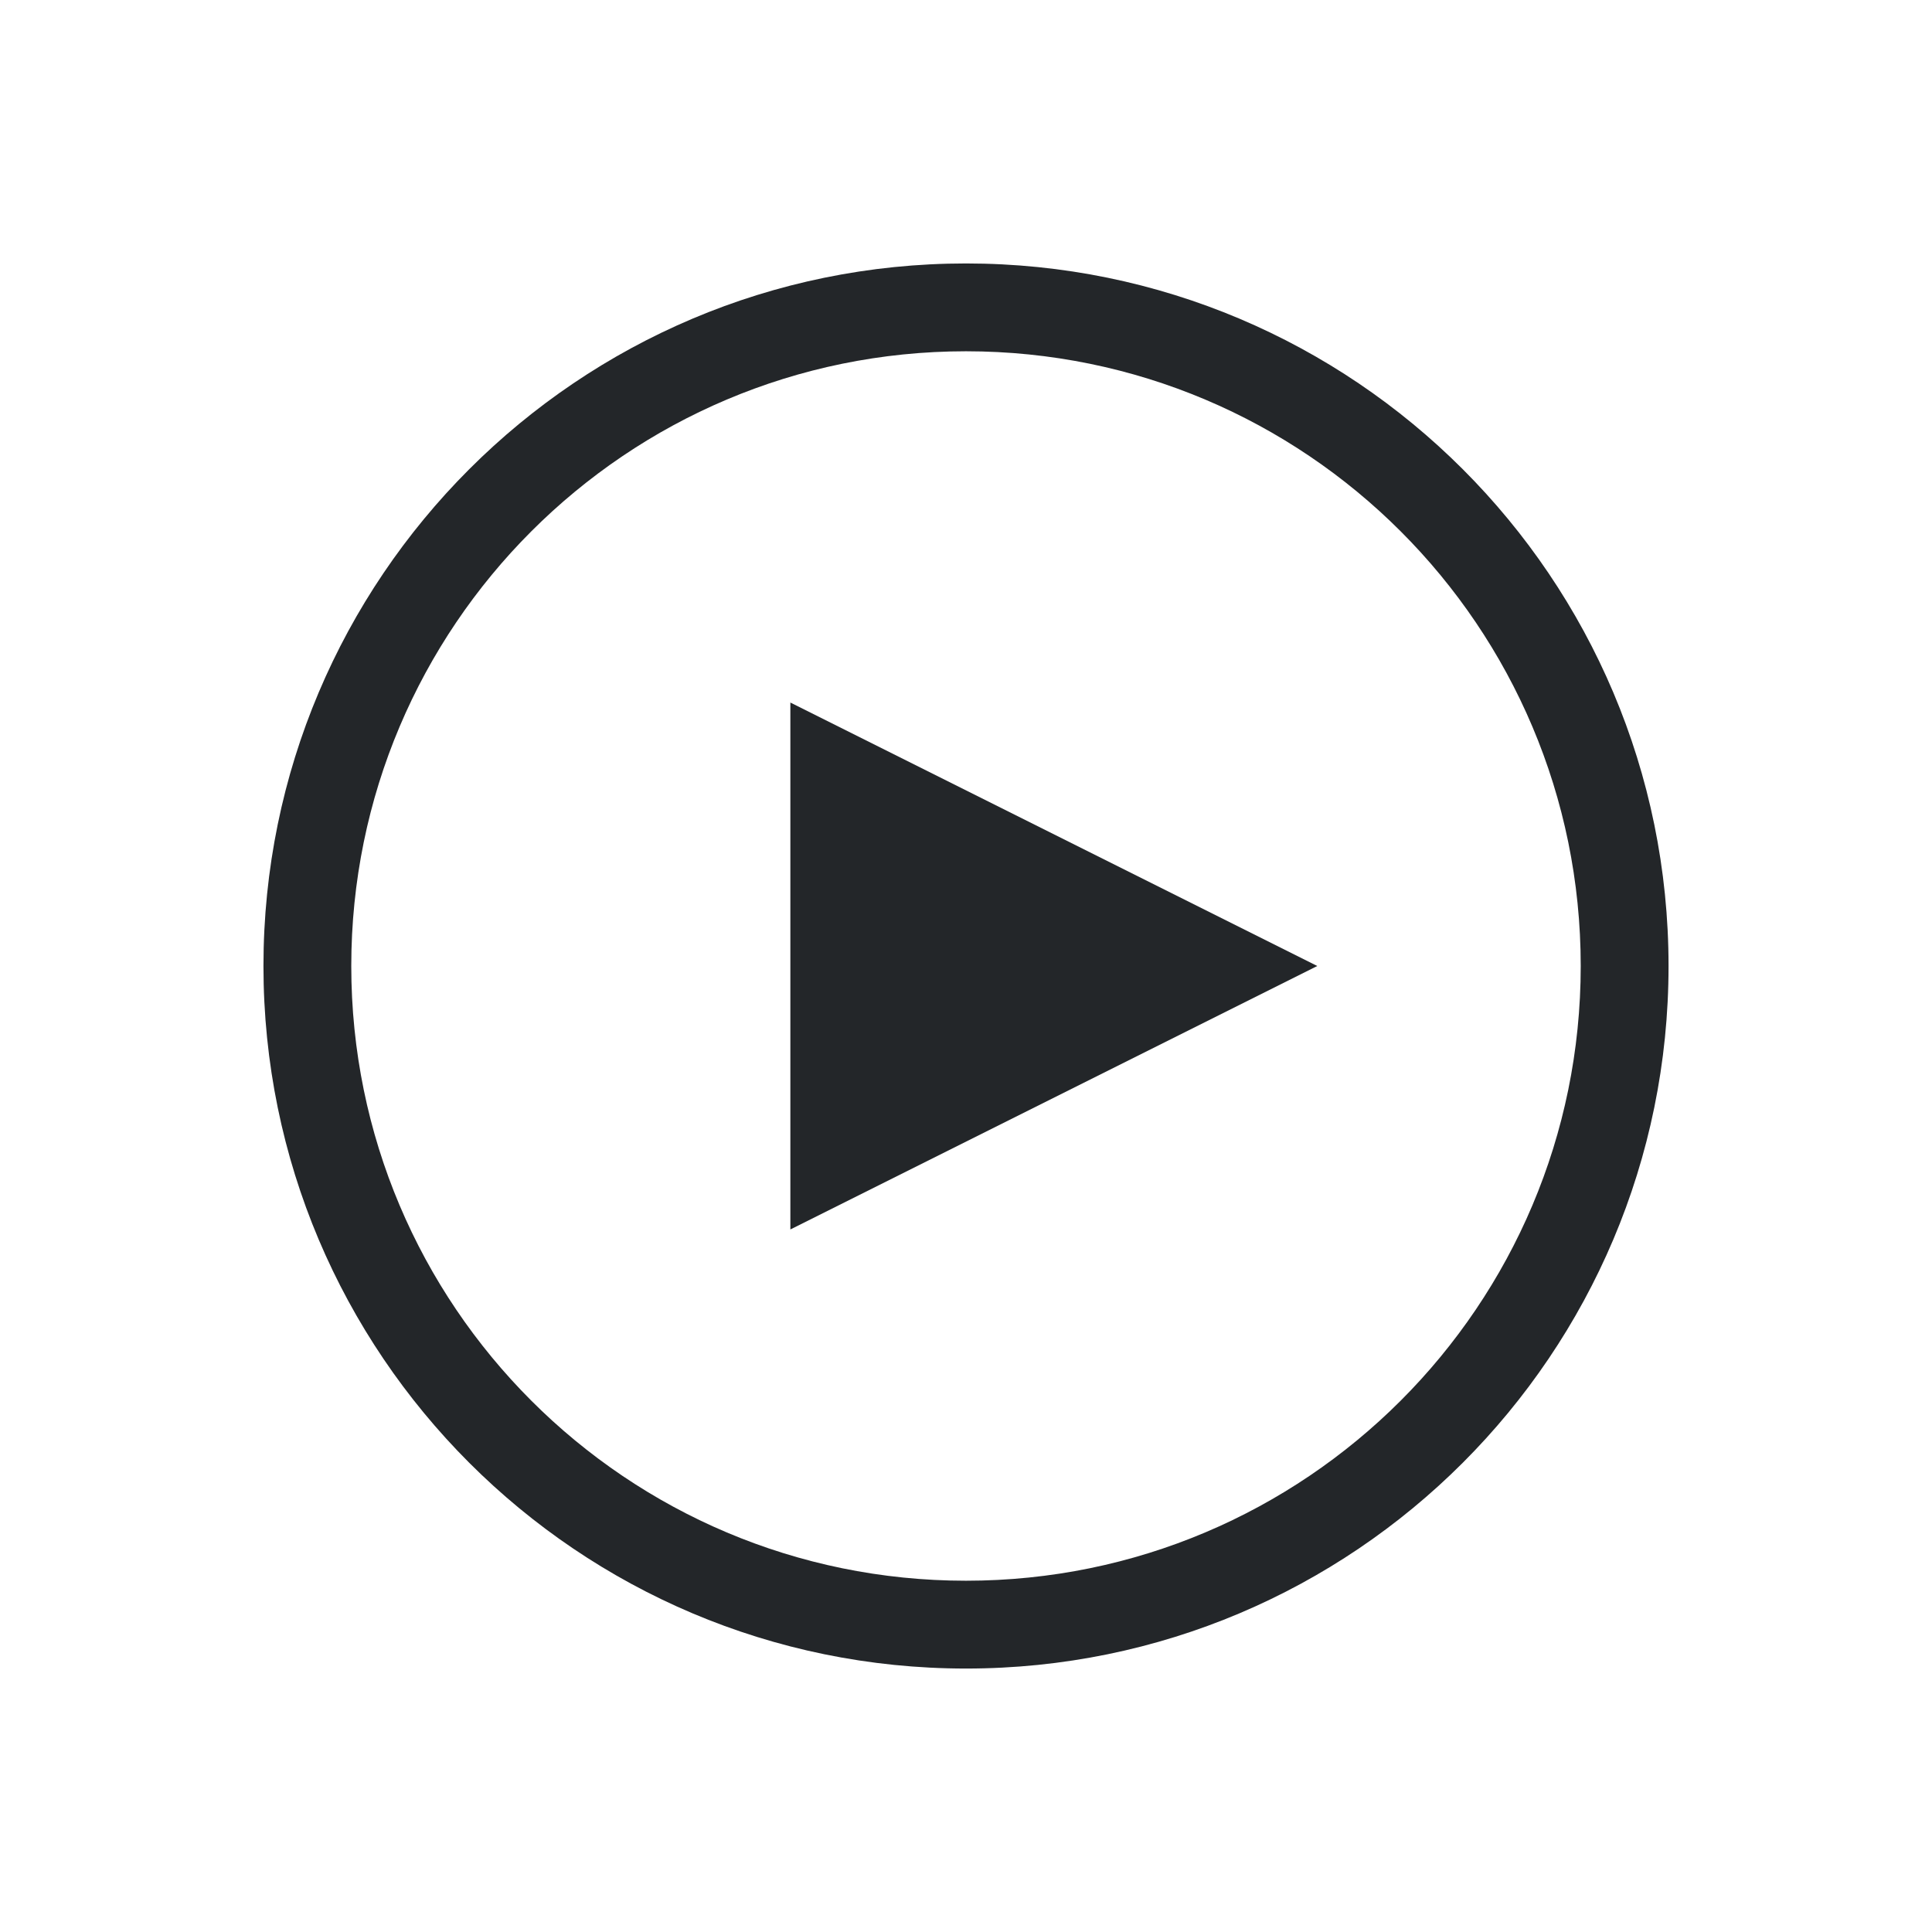
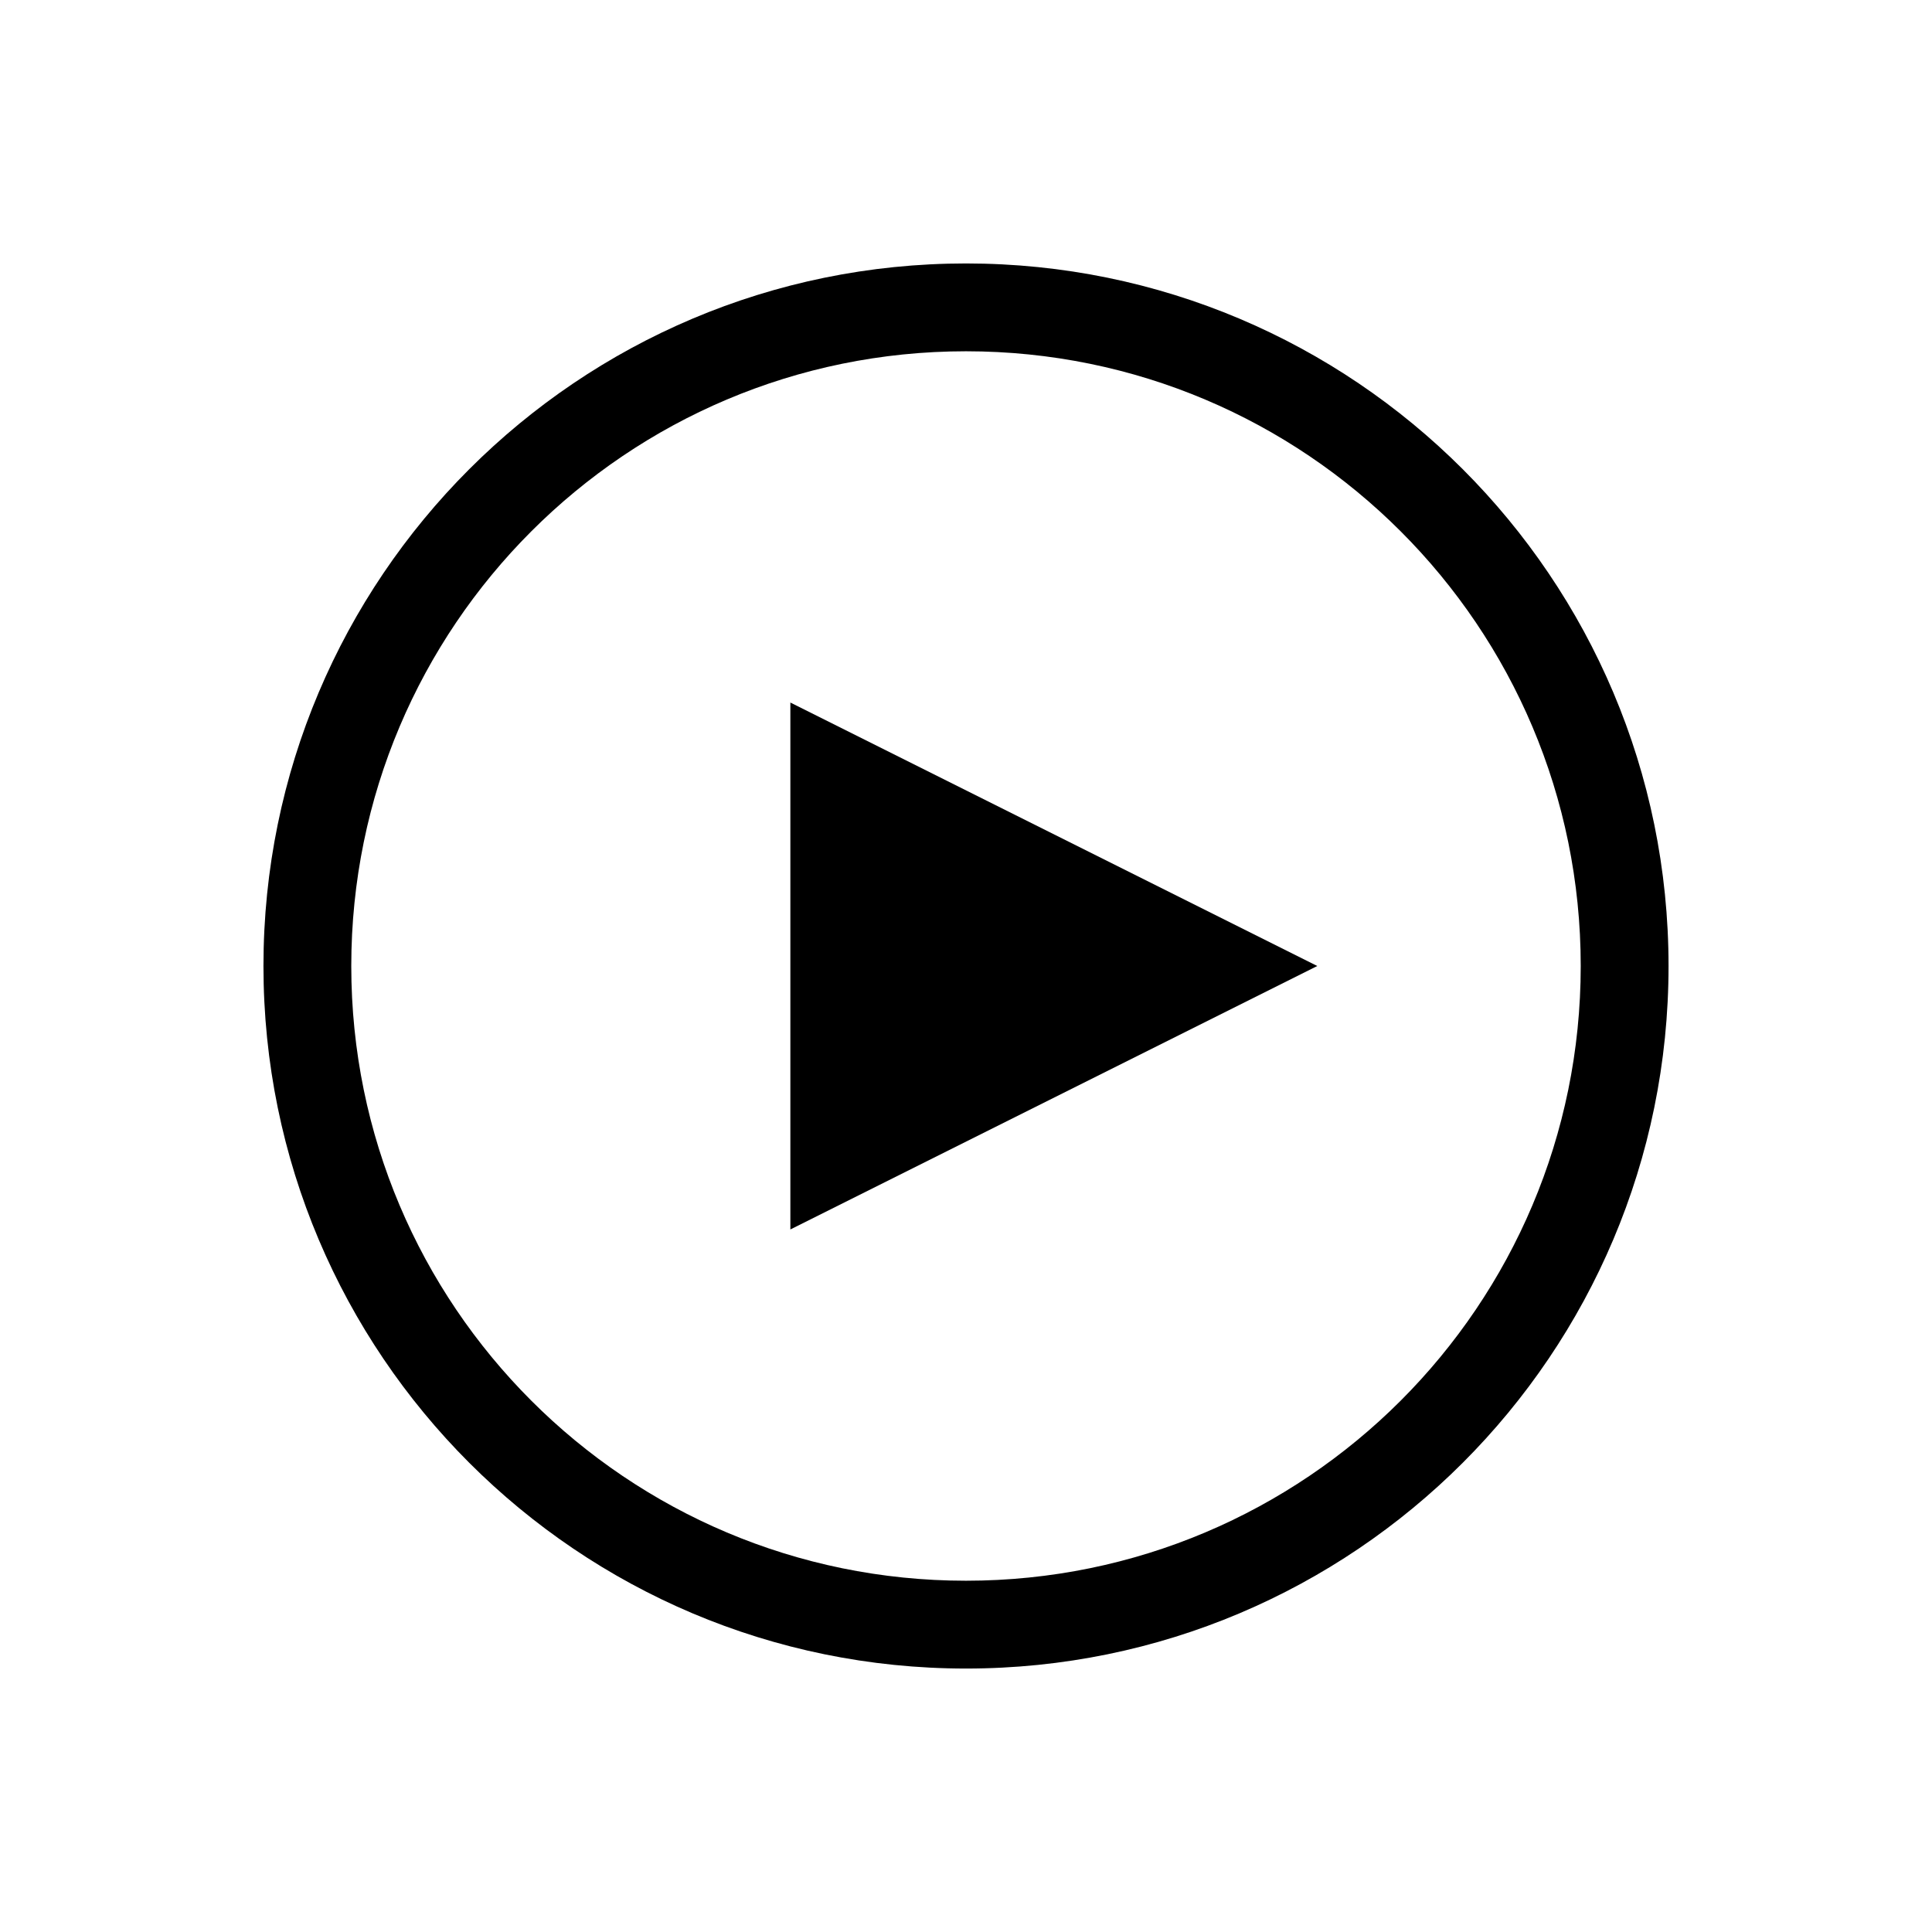
<svg xmlns="http://www.w3.org/2000/svg" viewBox="0 0 22 22" version="1.1" id="svg175">
  <defs id="defs179" />
  <style type="text/css" id="current-color-scheme">
-         .ColorScheme-Text {
-             color:#232629;
-         }
    </style>
  <g id="media-playback-playing">
    <path d="m0 0h22v22h-22z" fill="none" id="path3" />
    <g class="ColorScheme-Text" fill="currentColor" fill-rule="evenodd" id="g9">
      <path d="m11 3a8 8 0 0 0 -8 8 8 8 0 0 0 8 8 8 8 0 0 0 8-8 8 8 0 0 0 -8-8zm0 1a7 7 0 0 1 7 7 7 7 0 0 1 -7 7 7 7 0 0 1 -7-7 7 7 0 0 1 7-7z" id="path5" />
      <path d="m9 14 6-3-6-3z" id="path7" />
    </g>
  </g>
  <g id="media-playback-stopped" transform="translate(24)">
    <path d="m24 0h22v22h-22z" fill="none" id="path12" />
    <g class="ColorScheme-Text" fill="currentColor" fill-rule="evenodd" id="g18">
      <path d="m35 3a8 8 0 0 0 -8 8 8 8 0 0 0 8 8 8 8 0 0 0 8-8 8 8 0 0 0 -8-8zm0 1a7 7 0 0 1 7 7 7 7 0 0 1 -7 7 7 7 0 0 1 -7-7 7 7 0 0 1 7-7z" id="path14" />
      <path d="m32 8h6v6h-6z" id="path16" />
    </g>
  </g>
  <g id="media-playback-paused" transform="translate(48)">
    <path d="m-24 0h22v22h-22z" fill="none" id="path21" />
    <g class="ColorScheme-Text" fill="currentColor" fill-rule="evenodd" id="g29">
      <path d="m-16 8h2v6h-2z" id="path23" />
      <path d="m-12 8h2v6h-2z" id="path25" />
      <path d="m-13 3a8 8 0 0 0 -8 8 8 8 0 0 0 8 8 8 8 0 0 0 8-8 8 8 0 0 0 -8-8zm0 1a7 7 0 0 1 7 7 7 7 0 0 1 -7 7 7 7 0 0 1 -7-7 7 7 0 0 1 7-7z" id="path27" />
    </g>
  </g>
  <g id="16-16-media-playback-pause" transform="translate(223 -26)">
    <path d="m-117 48h16v16h-16z" fill="none" id="path32" />
    <path d="m-115 50v12h4v-12zm8 0v12h4v-12z" class="ColorScheme-Text" fill="currentColor" id="path34" />
  </g>
  <g id="22-22-media-playback-pause" transform="translate(207 -43)">
    <path d="m-101 43h22v22h-22z" fill="none" id="path37" />
    <path d="m-98 46v16h6v-16zm10 0v16h6v-16z" class="ColorScheme-Text" fill="currentColor" id="path39" />
  </g>
  <g id="32-32-media-playback-pause" transform="translate(178 -66)">
    <path d="m-72 34h32v32h-32z" fill="none" id="path42" />
    <path d="m-68 38v24h9v-24zm15 0v24h9v-24z" class="ColorScheme-Text" fill="currentColor" id="path44" />
  </g>
  <g id="32-32-media-playback-start" transform="translate(24 -68)">
    <path d="m48 36h32v32h-32z" fill="none" id="path47" />
    <path d="m52 40v24l24-12z" class="ColorScheme-Text" fill="currentColor" id="path49" />
  </g>
  <g id="22-22-media-playback-start" transform="translate(48 -46)">
    <path d="m24 46h22v22h-22z" fill="none" id="path52" />
    <path d="m27 49v16l16-8z" class="ColorScheme-Text" fill="currentColor" id="path54" />
  </g>
  <g id="16-16-media-playback-start" transform="translate(66 -30)">
    <path d="m6 52h16v16h-16z" fill="none" id="path57" />
    <path d="m8 54v12l12-6z" class="ColorScheme-Text" fill="currentColor" id="path59" />
  </g>
  <g id="16-16-media-playback-stop" transform="translate(254 -86)">
    <path d="m-114 108h16v16h-16z" fill="none" id="path62" />
    <path d="m-112 110h12v12h-12z" class="ColorScheme-Text" fill="currentColor" fill-rule="evenodd" id="path64" />
  </g>
  <g id="22-22-media-playback-stop" transform="translate(236 -102)">
    <path d="m-96 102h22v22h-22z" fill="none" id="path67" />
    <path d="m-93 105h16v16h-16z" class="ColorScheme-Text" fill="currentColor" fill-rule="evenodd" id="path69" />
  </g>
  <g id="32-32-media-playback-stop" transform="translate(212 -124)">
    <path d="m-72 92h32v32h-32z" fill="none" id="path72" />
    <path d="m-68 96h24v24h-24z" class="ColorScheme-Text" fill="currentColor" fill-rule="evenodd" id="path74" />
  </g>
  <g id="32-32-media-record" transform="translate(184 -160)">
    <path d="m-10 128h32v32h-32z" fill="none" id="path77" />
    <path d="m18 144a12 12 0 0 1 -12 12 12 12 0 0 1 -12-12 12 12 0 0 1 12-12 12 12 0 0 1 12 12z" fill="#da4453" id="path79" />
  </g>
  <g id="16-16-media-record" transform="translate(226 -122)">
    <path d="m-52 144h16v16h-16z" fill="none" id="path82" />
    <path d="m-38 152a6 6 0 0 1 -6 6 6 6 0 0 1 -6-6 6 6 0 0 1 6-6 6 6 0 0 1 6 6z" fill="#da4453" id="path84" />
  </g>
  <g id="22-22-media-record" transform="translate(208 -138)">
    <path d="m-34 138h22v22h-22z" fill="none" id="path87" />
    <path d="m-15 149a8 8 0 0 1 -8 8 8 8 0 0 1 -8-8 8 8 0 0 1 8-8 8 8 0 0 1 8 8z" fill="#da4453" id="path89" />
  </g>
  <g id="16-16-media-eject" transform="translate(286 -224)">
    <path d="m58 246h16v16h-16z" fill="none" id="path92" />
    <path d="m66 248-6 8h12zm-6 10v2h12v-2z" class="ColorScheme-Text" fill="currentColor" id="path94" />
  </g>
  <g id="22-22-media-eject" transform="translate(268 -240)">
    <path d="m76 240h22v22h-22z" fill="none" id="path97" />
    <path d="m87 243-8 11h16z" class="ColorScheme-Text" fill="currentColor" id="path99" />
    <path d="m79 256v3h16v-3z" class="ColorScheme-Text" fill="currentColor" id="path101" />
  </g>
  <g id="32-32-media-eject" transform="translate(244 -262)">
    <path d="m100 230h32v32h-32z" fill="none" id="path104" />
    <path d="m116 234-12 17h24z" class="ColorScheme-Text" fill="currentColor" id="path106" />
    <path d="m104 254v4h24v-4z" class="ColorScheme-Text" fill="currentColor" id="path108" />
  </g>
  <g id="16-16-media-skip-forward" transform="translate(60 -104)">
    <path d="m250 126h16v16h-16z" fill="none" id="path111" />
    <path d="m257 128v12l7-6zm7 6v6h2v-12h-2zm-14-6v12l7-6z" class="ColorScheme-Text" fill="currentColor" id="path113" />
  </g>
  <g id="22-22-media-skip-forward" transform="translate(310)">
    <path d="m0 0h22v22h-22z" fill="none" id="path116" />
    <path d="m0 3v16l10-8zm10 8v8l10-8-10-8zm10 0v8h2v-16h-2z" class="ColorScheme-Text" fill="currentColor" id="path118" />
  </g>
  <g id="32-32-media-skip-forward" transform="translate(18 -142)">
    <path d="m292 110h32v32h-32z" fill="none" id="path121" />
    <path d="m324 114v24h-4v-24zm-18 12-14 12v-24zm14 0-14 12v-24z" class="ColorScheme-Text" fill="currentColor" id="path123" />
  </g>
  <g id="16-16-media-skip-backward" transform="translate(26 -40)">
    <path d="m250 62h16v16h-16z" fill="none" id="path126" />
    <path d="m259 64v12l-7-6zm-7 6v6h-2v-12h2zm14-6v12l-7-6z" class="ColorScheme-Text" fill="currentColor" id="path128" />
  </g>
  <g id="22-22-media-skip-backward" transform="translate(276 -1)">
    <path d="m0 1h22v22h-22z" fill="none" id="path131" />
    <path d="m0 4v16h2v-16zm2 8 10 8v-16zm10 0 10 8v-16z" class="ColorScheme-Text" fill="currentColor" id="path133" />
  </g>
  <g id="32-32-media-skip-backward" transform="translate(-16 -78)">
    <path d="m292 46h32v32h-32z" fill="none" id="path136" />
    <path d="m292 50v24h4v-24zm18 12 14 12v-24zm-14 0 14 12v-24z" class="ColorScheme-Text" fill="currentColor" id="path138" />
  </g>
  <g id="16-16-media-seek-forward" transform="translate(448 -168)">
    <path d="m-206 190h16v16h-16z" fill="none" id="path141" />
    <path d="m-198 192v12l7-6zm-7 0v12l7-6z" class="ColorScheme-Text" fill="currentColor" id="path143" />
  </g>
  <g id="22-22-media-seek-forward" transform="translate(430 -184)">
    <path d="m-188 184h22v22h-22z" fill="none" id="path146" />
    <g class="ColorScheme-Text" fill="currentColor" transform="translate(-188 184)" id="g150">
      <path d="m1 3v16l10-8zm10 8v8l10-8-10-8z" id="path148" />
    </g>
  </g>
  <g id="32-32-media-seek-forward" transform="translate(406 -206)">
    <path d="m-164 174h32v32h-32z" fill="none" id="path153" />
    <path d="m-148 190-14 12v-24zm14 0-14 12v-24z" class="ColorScheme-Text" fill="currentColor" id="path155" />
  </g>
  <g id="16-16-media-seek-backward" transform="translate(414 -232)">
    <path d="m-206 254h16v16h-16z" fill="none" id="path158" />
    <path d="m-198 256v12l-7-6zm7 0v12l-7-6z" class="ColorScheme-Text" fill="currentColor" id="path160" />
  </g>
  <g id="22-22-media-seek-backward" transform="translate(396 -248)">
    <path d="m-188 248h22v22h-22z" fill="none" id="path163" />
    <g class="ColorScheme-Text" fill="currentColor" transform="translate(-188 248)" id="g167">
      <path d="m11 3-10 8 10 8v-8zm0 8 10 8v-16z" id="path165" />
    </g>
  </g>
  <g id="32-32-media-seek-backward" transform="translate(372 -270)">
    <path d="m-164 238h32v32h-32z" fill="none" id="path170" />
    <path d="m-148 254 14 12v-24zm-14 0 14 12v-24z" class="ColorScheme-Text" fill="currentColor" id="path172" />
  </g>
</svg>
